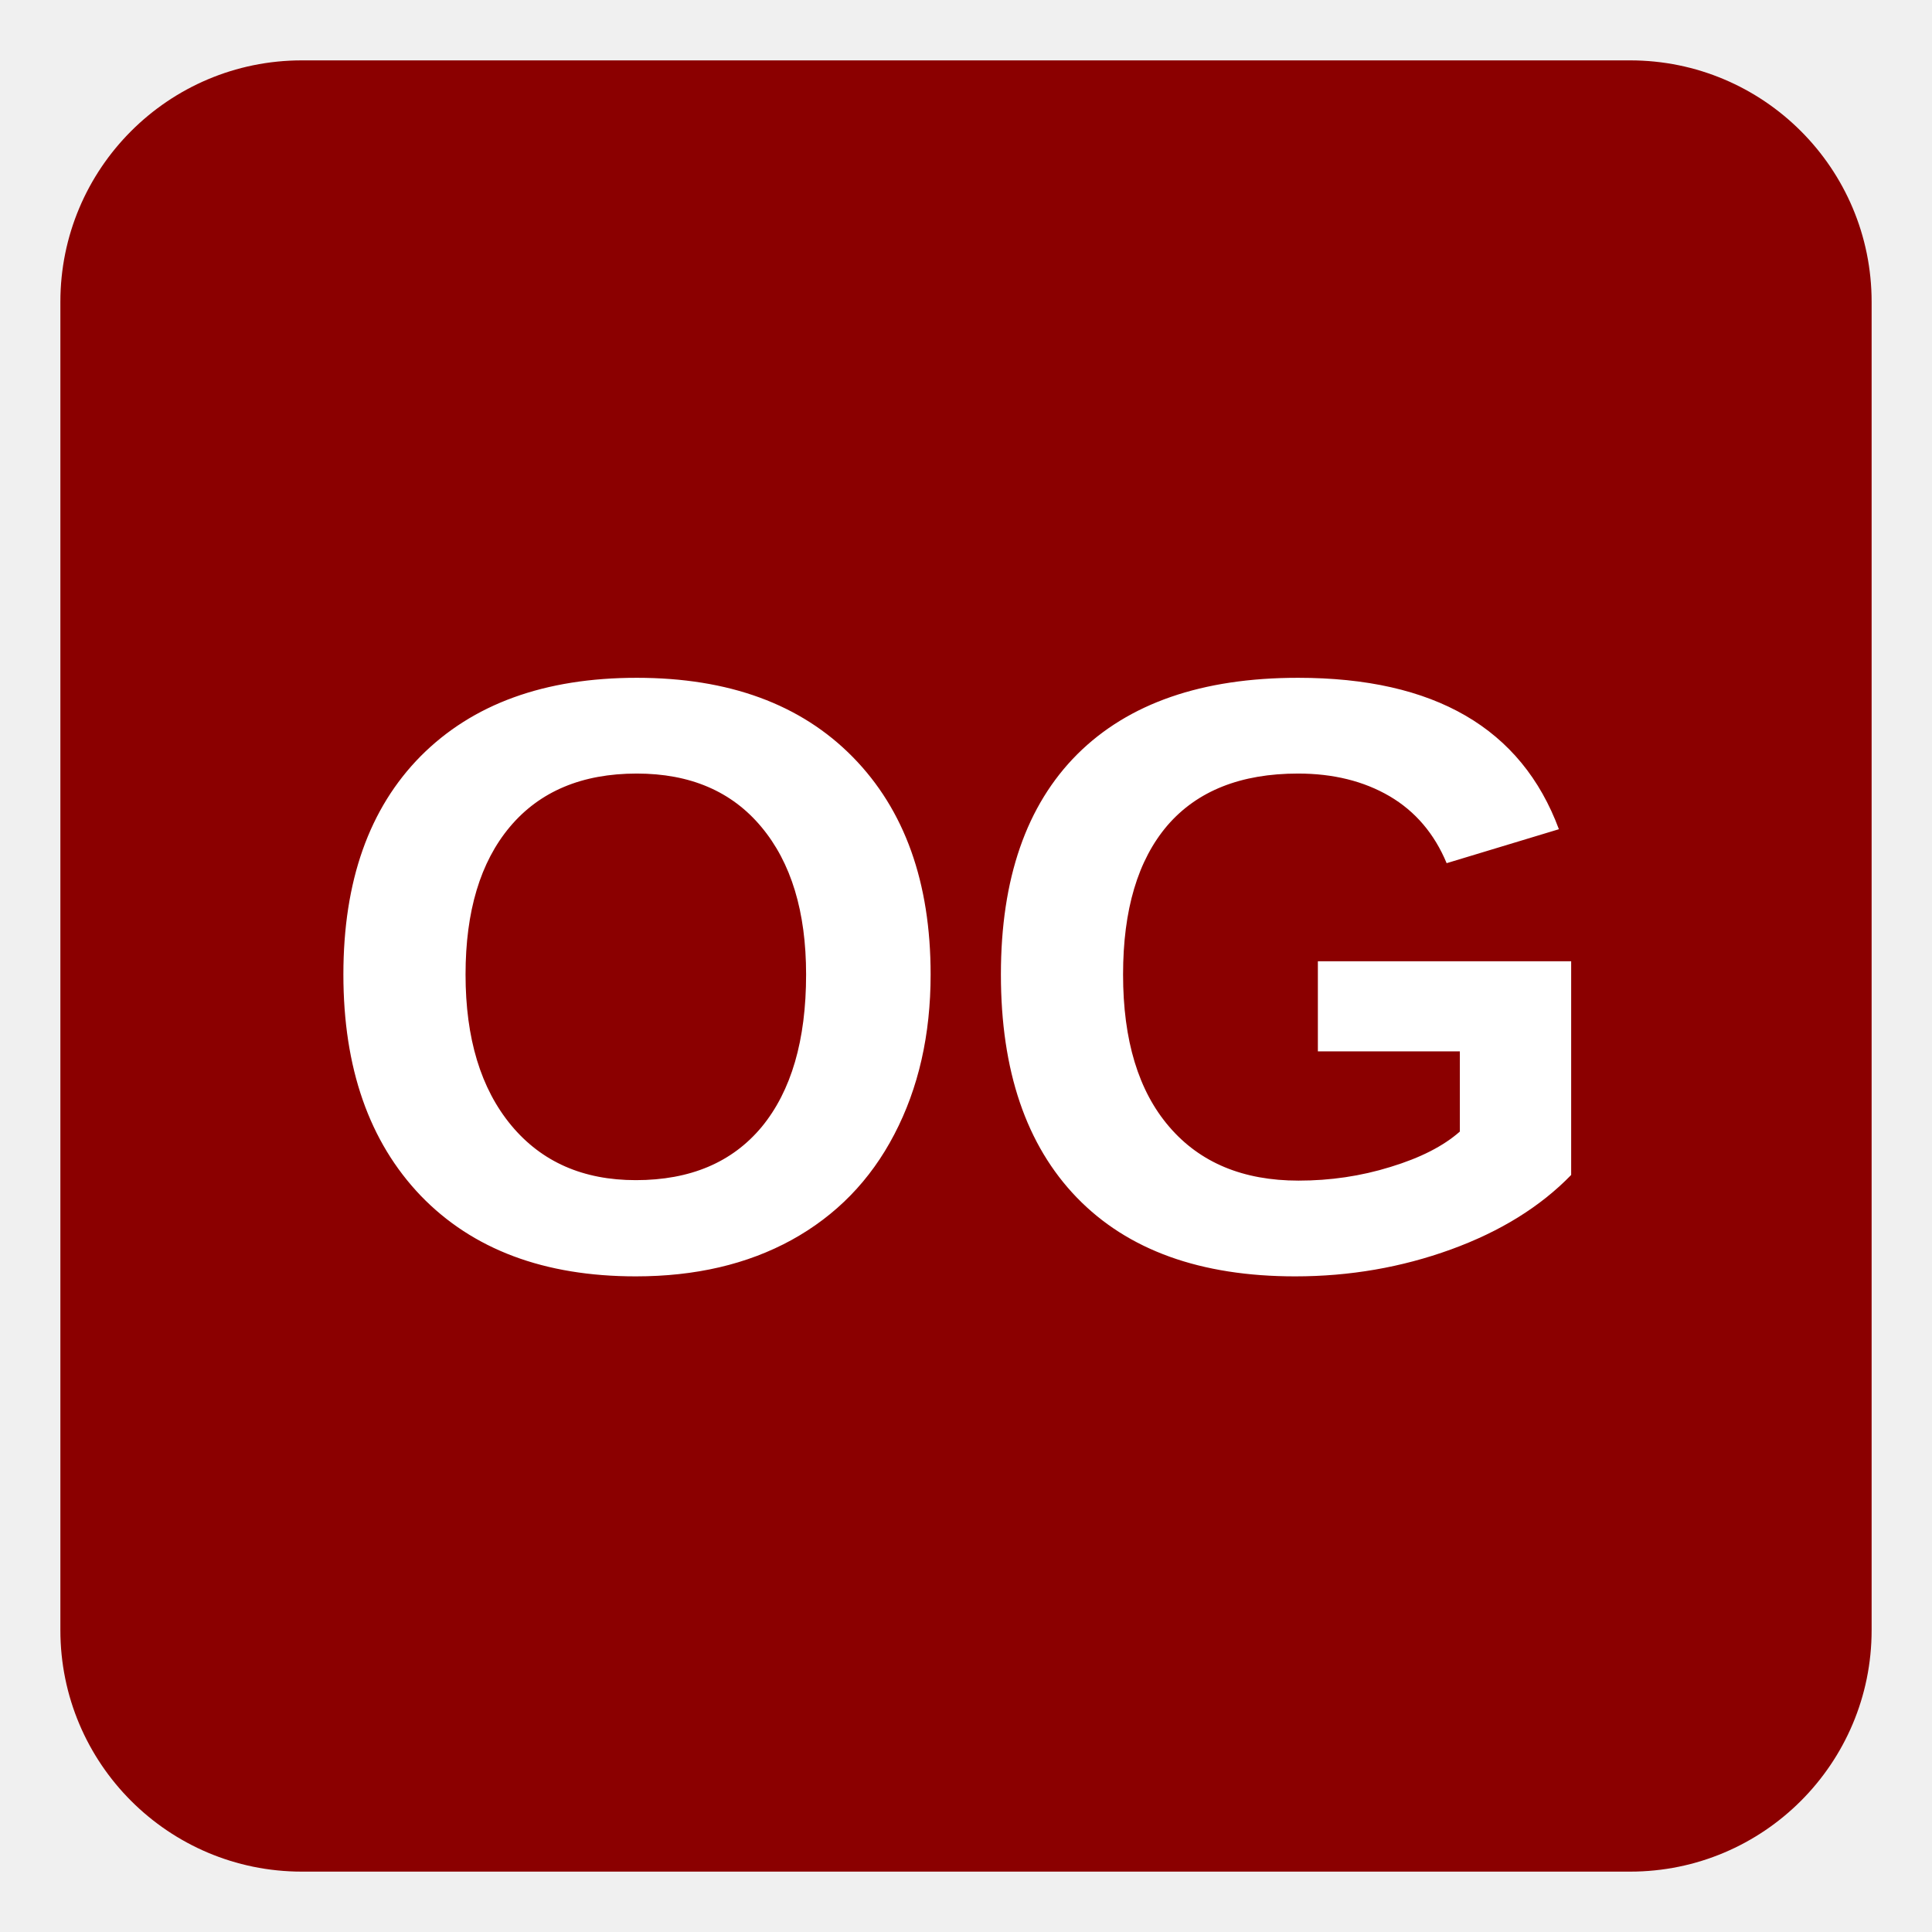
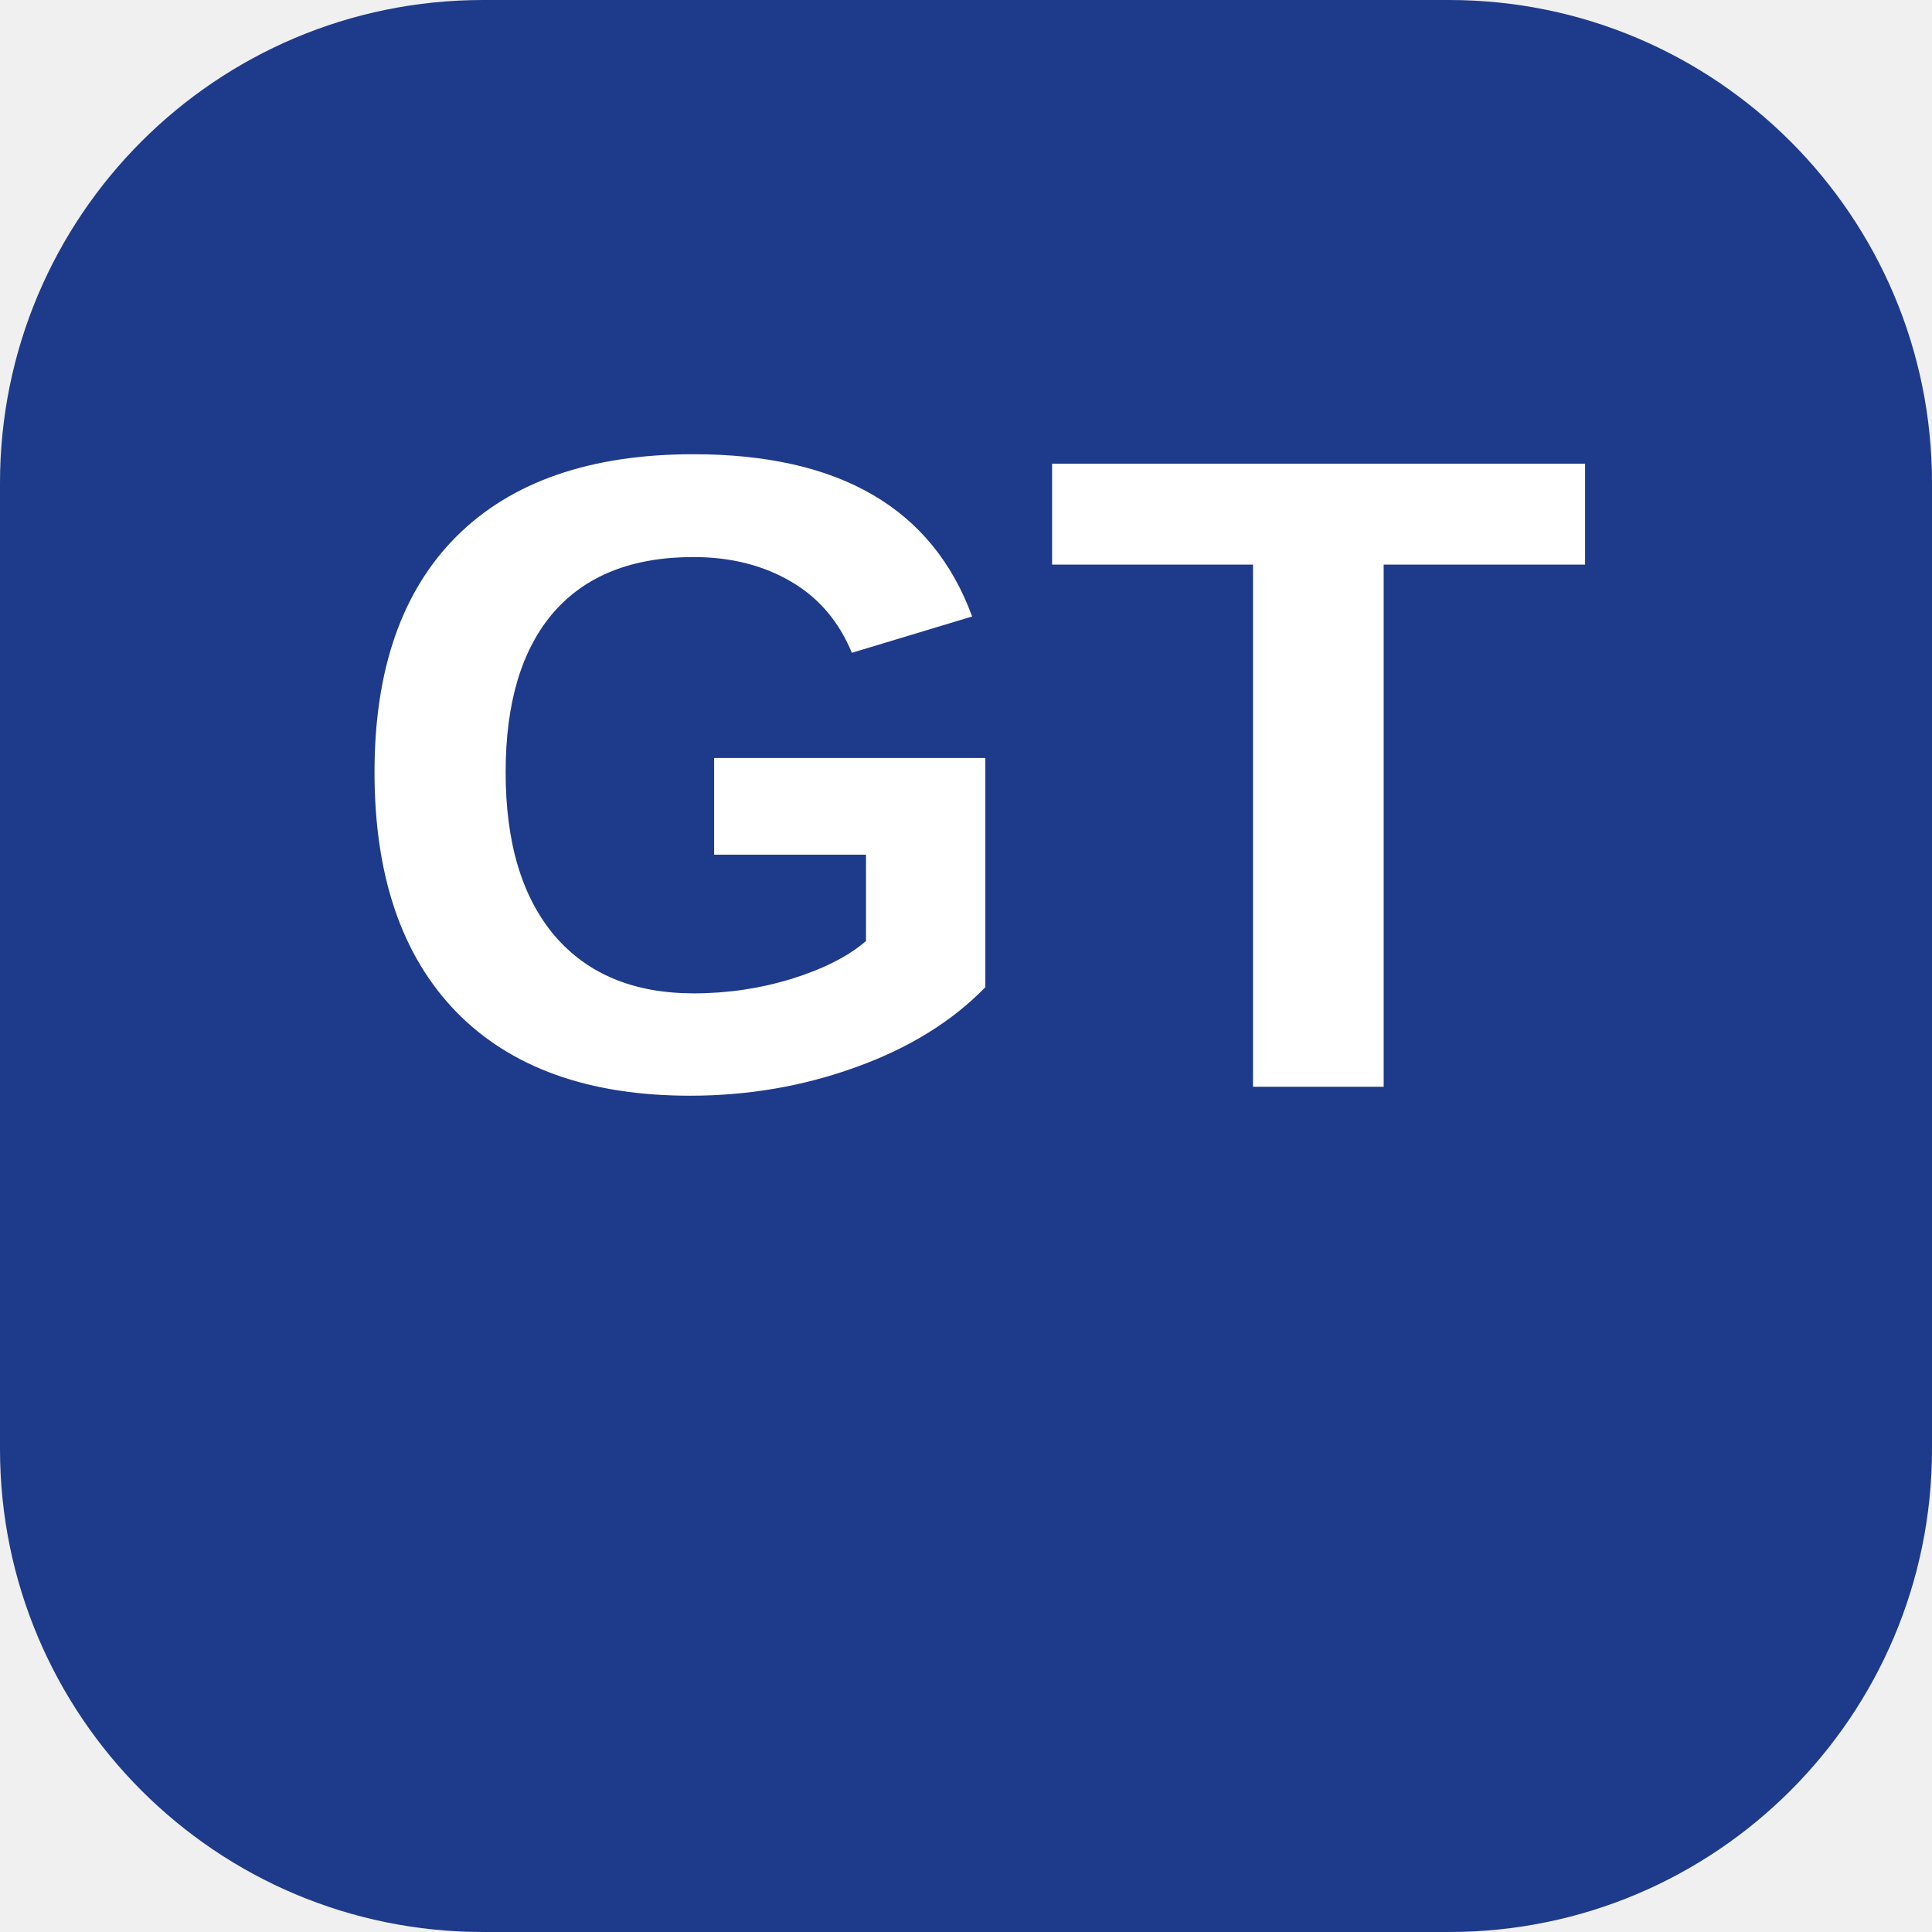
<svg xmlns="http://www.w3.org/2000/svg" viewBox="0 0 64 64" width="64" height="64">
-   <rect x="2" y="2" width="60" height="60" rx="8" fill="#8B0000" />
-   <text x="32" y="42" text-anchor="middle" font-family="Arial,sans-serif" font-size="28" font-weight="700" fill="white">OG</text>
+   <rect width="64" height="64" rx="16" fill="#1E3A8A" />
+   <text x="32" y="36" font-family="Arial,Helvetica,sans-serif" font-size="30" font-weight="700" text-anchor="middle" fill="#FFFFFF">GT</text>
</svg>
